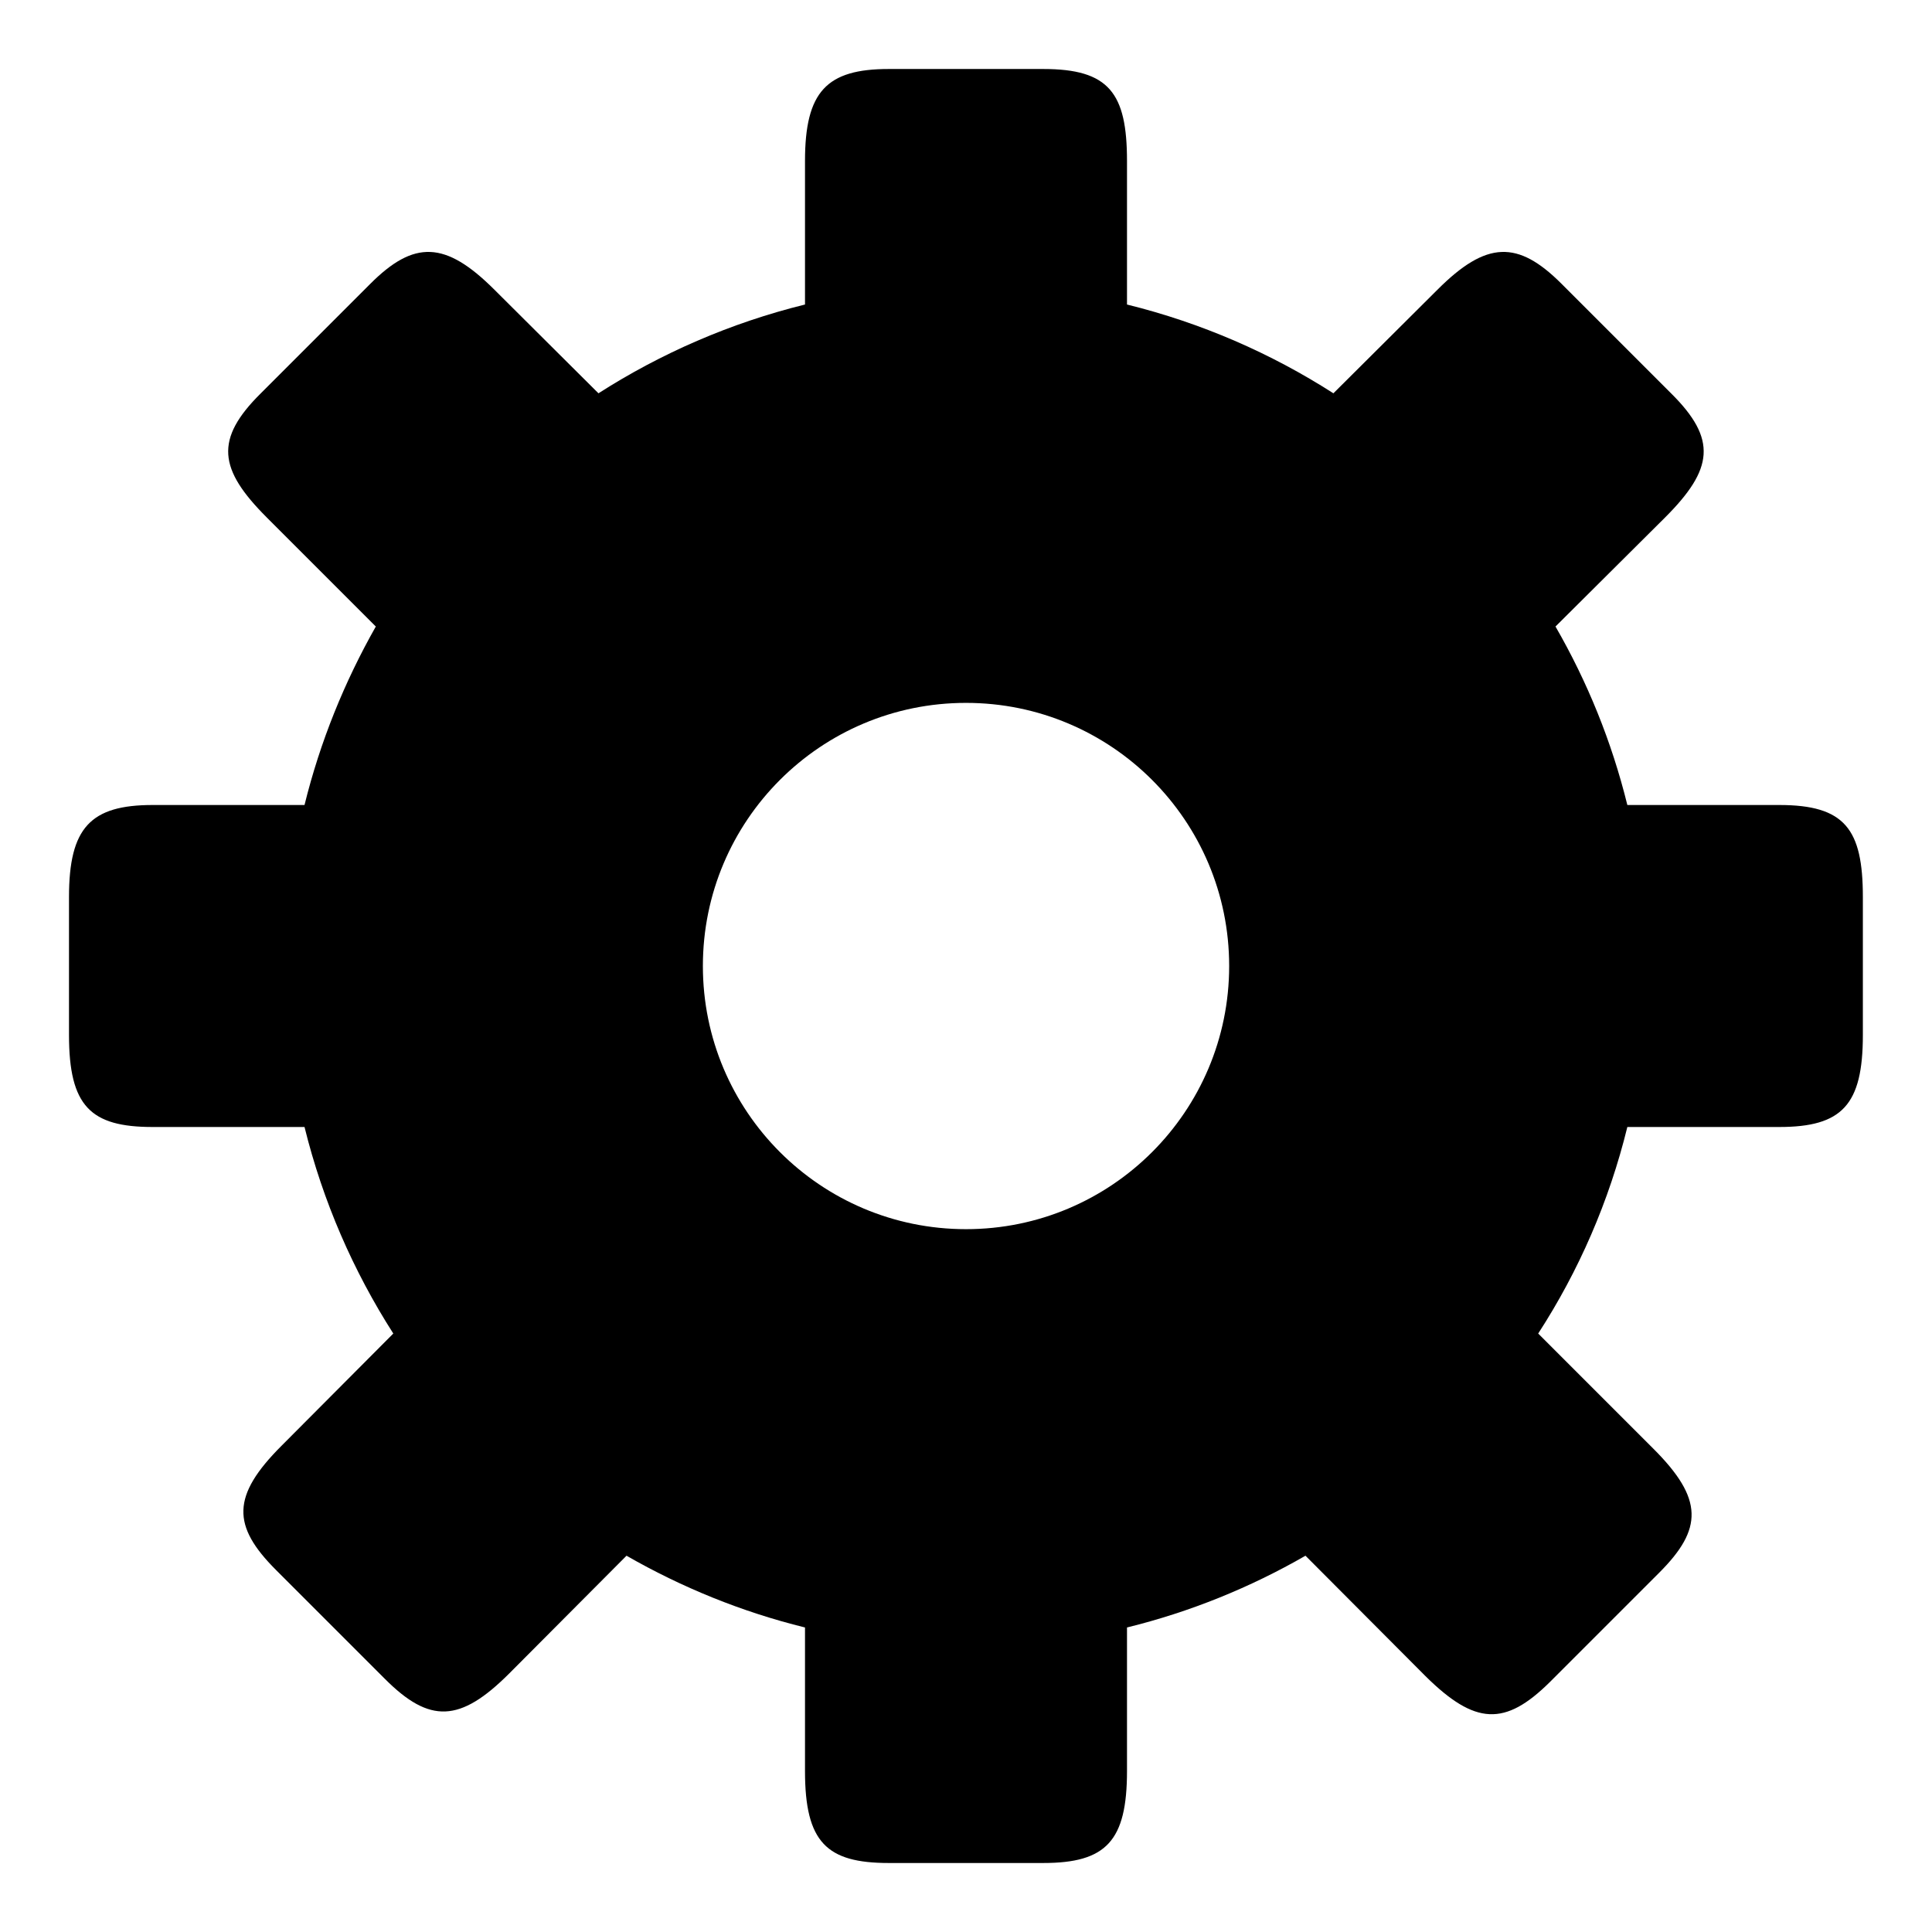
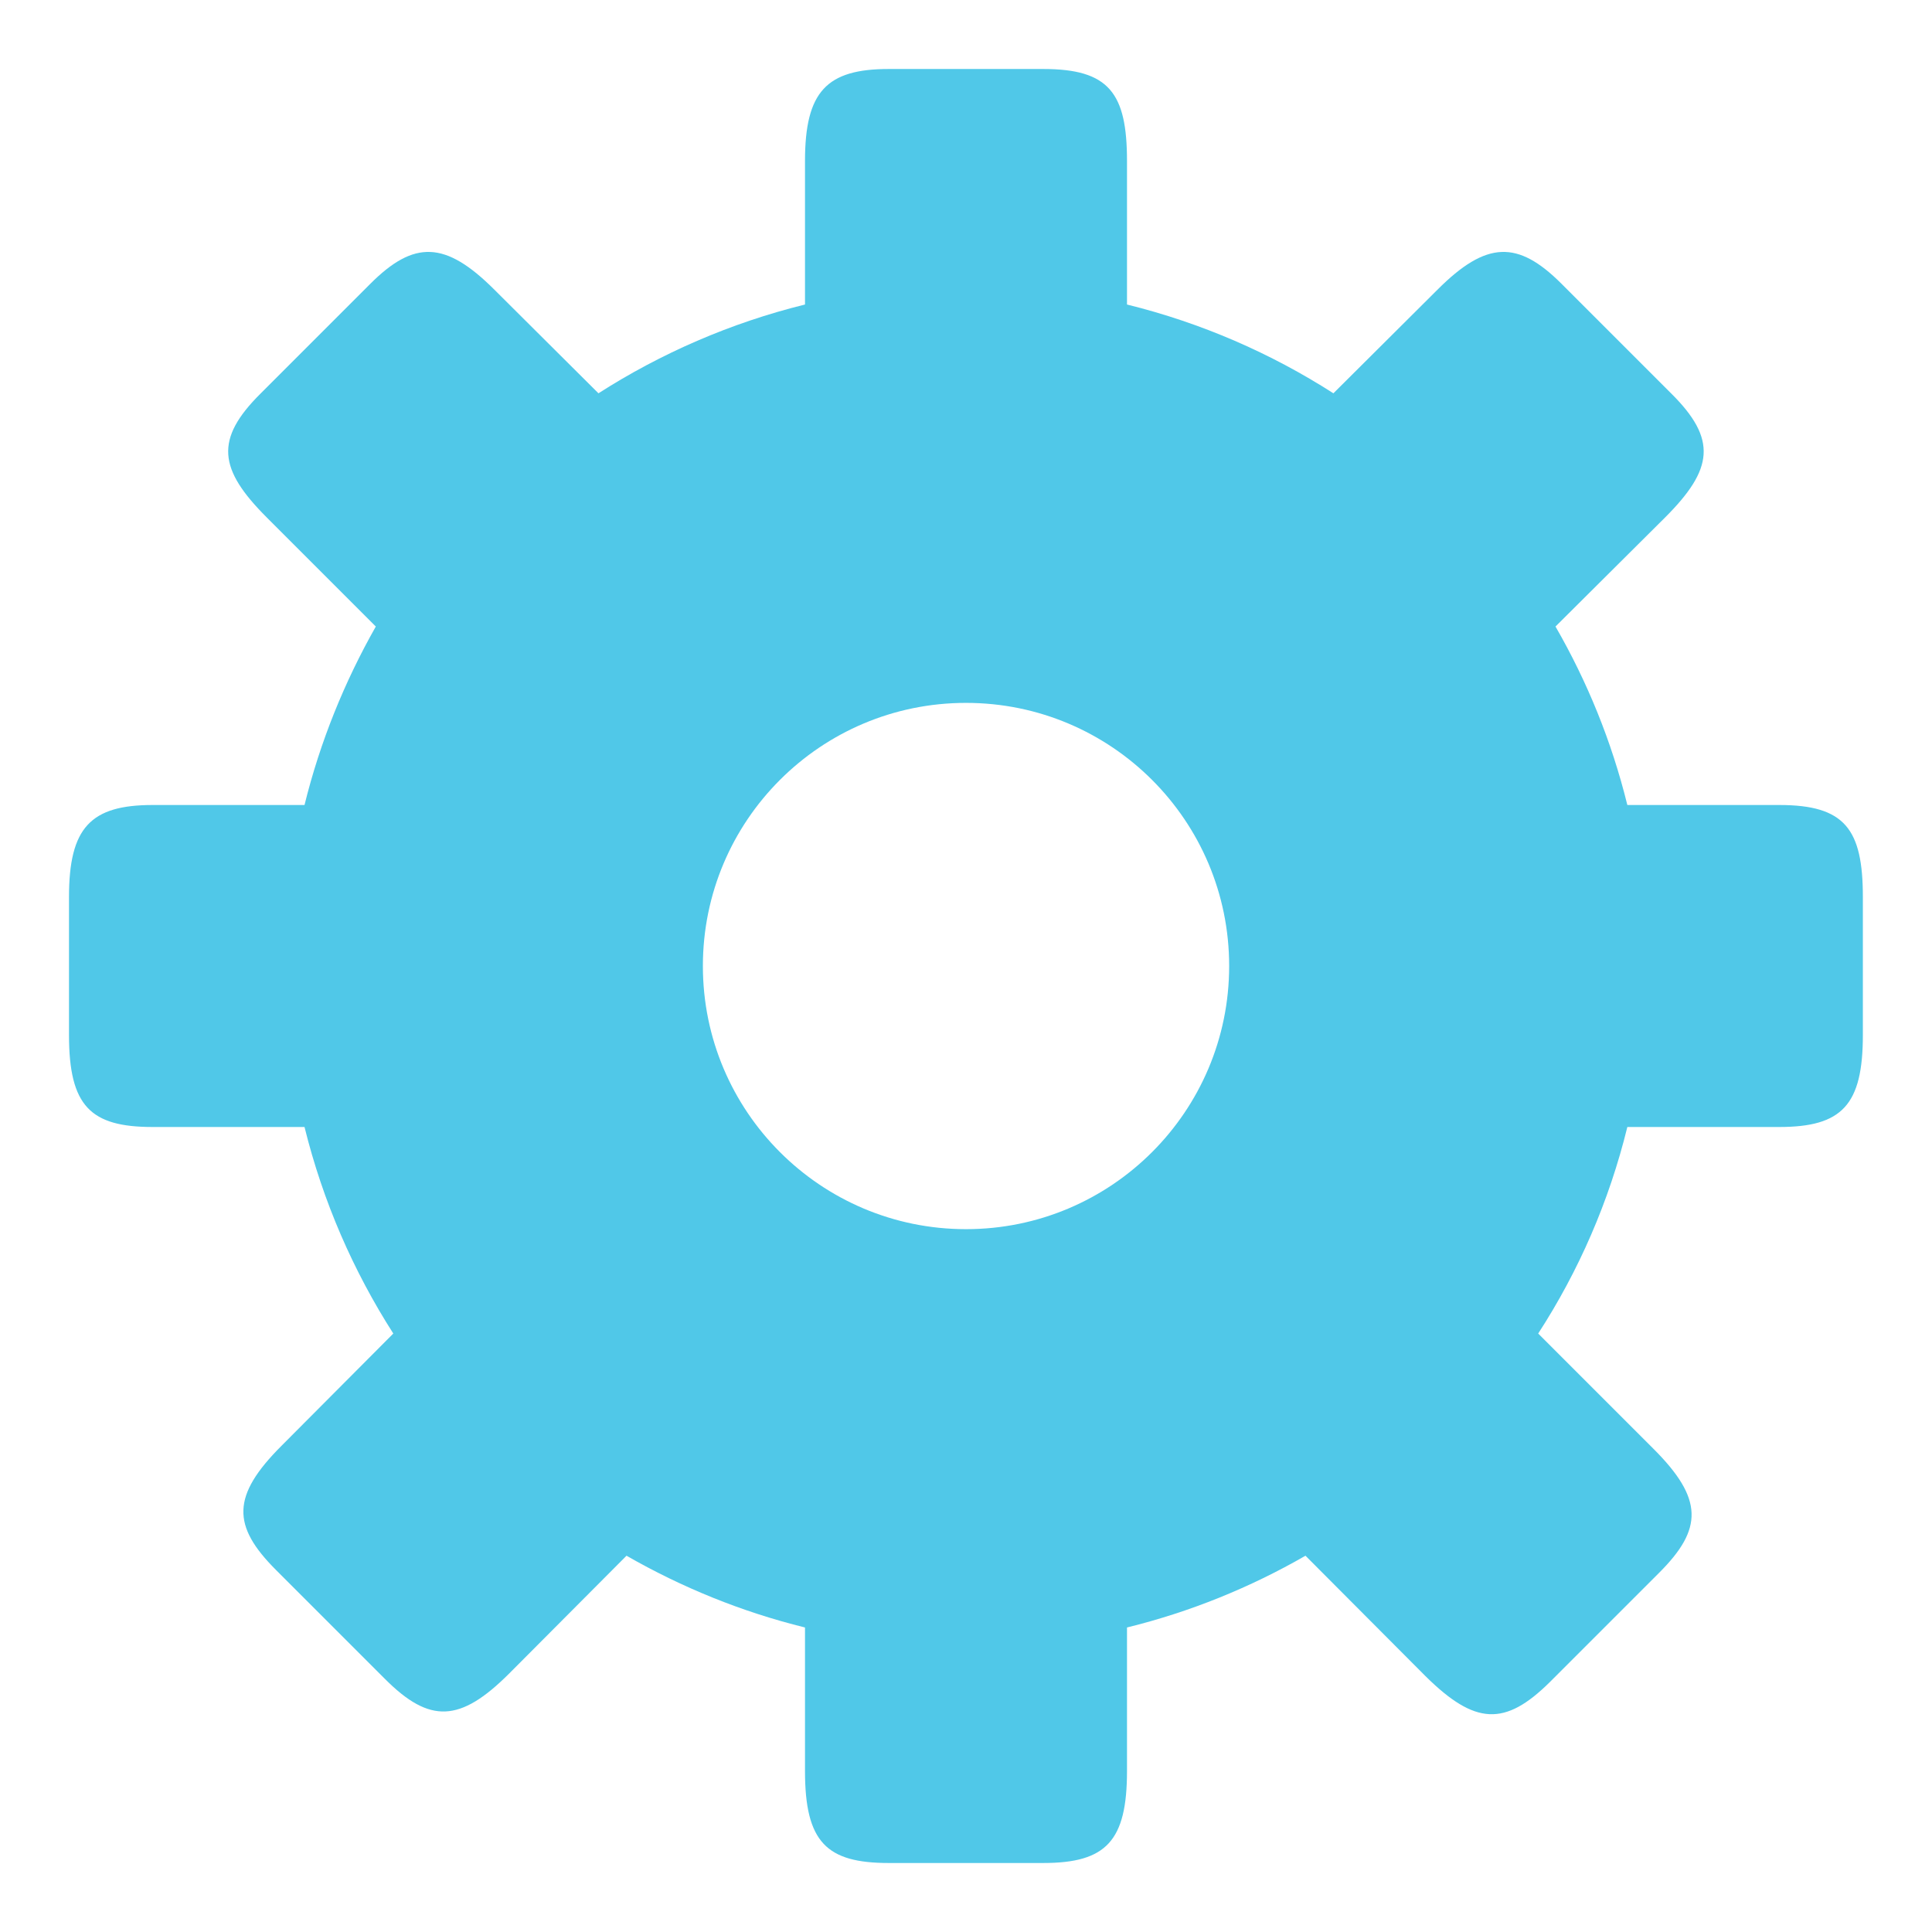
<svg xmlns="http://www.w3.org/2000/svg" version="1.1" baseProfile="tiny" id="Layer_1" x="0px" y="0px" width="42px" height="42px" viewBox="0 0 42 42" xml:space="preserve">
-   <path d="M6.62,24.5c0.4,1.62,1.06,3.13,1.93,4.49L6.12,31.43c-1.09,1.09-1.08,1.74-0.12,2.7l2.37,2.37  c0.97,0.971,1.63,0.95,2.7-0.12l2.55-2.56c1.2,0.688,2.5,1.22,3.88,1.56v3.12c0,1.55,0.47,2,1.82,2h3.36c1.37,0,1.82-0.48,1.82-2  v-3.12c1.38-0.34,2.68-0.87,3.88-1.56l2.61,2.619c1.08,1.068,1.729,1.09,2.699,0.131l2.381-2.381  c0.949-0.949,0.97-1.602-0.131-2.699l-2.5-2.5c0.881-1.36,1.541-2.87,1.938-4.49h3.302c1.368,0,1.818-0.48,1.818-2v-3  c0-1.48-0.393-2-1.818-2h-3.302c-0.34-1.38-0.87-2.68-1.562-3.88l2.382-2.37c1.05-1.05,1.14-1.7,0.13-2.7l-2.38-2.38  c-0.95-0.95-1.632-0.94-2.7,0.13l-2.26,2.25C27.63,7.68,26.12,7.02,24.5,6.62V3.5c0-1.48-0.391-2-1.82-2h-3.36  c-1.35,0-1.82,0.49-1.82,2v3.12c-1.62,0.4-3.13,1.06-4.49,1.93L10.75,6.3C9.68,5.23,9,5.22,8.05,6.17L5.67,8.55  c-1.01,1-0.92,1.65,0.13,2.7l2.37,2.37c-0.68,1.2-1.21,2.5-1.55,3.88h-3.3c-1.35,0-1.82,0.49-1.82,2v3c0,1.55,0.47,2,1.82,2H6.62z   M15.28,21c0-3.16,2.56-5.72,5.72-5.72s5.721,2.56,5.721,5.72S24.16,26.721,21,26.721S15.28,24.16,15.28,21z" />
+   <path fill="#50C8E8" d="M6.62,24.5c0.4,1.62,1.06,3.13,1.93,4.49L6.12,31.43c-1.09,1.09-1.08,1.74-0.12,2.7l2.37,2.37  c0.97,0.971,1.63,0.95,2.7-0.12l2.55-2.56c1.2,0.688,2.5,1.22,3.88,1.56v3.12c0,1.55,0.47,2,1.82,2h3.36c1.37,0,1.82-0.48,1.82-2  v-3.12c1.38-0.34,2.68-0.87,3.88-1.56l2.61,2.619c1.08,1.068,1.729,1.09,2.699,0.131l2.381-2.381  c0.949-0.949,0.97-1.602-0.131-2.699l-2.5-2.5c0.881-1.36,1.541-2.87,1.938-4.49h3.302c1.368,0,1.818-0.48,1.818-2v-3  c0-1.48-0.393-2-1.818-2h-3.302c-0.34-1.38-0.87-2.68-1.562-3.88l2.382-2.37c1.05-1.05,1.14-1.7,0.13-2.7l-2.38-2.38  c-0.95-0.95-1.632-0.94-2.7,0.13l-2.26,2.25C27.63,7.68,26.12,7.02,24.5,6.62V3.5c0-1.48-0.391-2-1.82-2h-3.36  c-1.35,0-1.82,0.49-1.82,2v3.12c-1.62,0.4-3.13,1.06-4.49,1.93L10.75,6.3C9.68,5.23,9,5.22,8.05,6.17L5.67,8.55  c-1.01,1-0.92,1.65,0.13,2.7l2.37,2.37c-0.68,1.2-1.21,2.5-1.55,3.88h-3.3c-1.35,0-1.82,0.49-1.82,2v3c0,1.55,0.47,2,1.82,2H6.62z   M15.28,21c0-3.16,2.56-5.72,5.72-5.72s5.721,2.56,5.721,5.72S24.16,26.721,21,26.721S15.28,24.16,15.28,21z" />
</svg>
